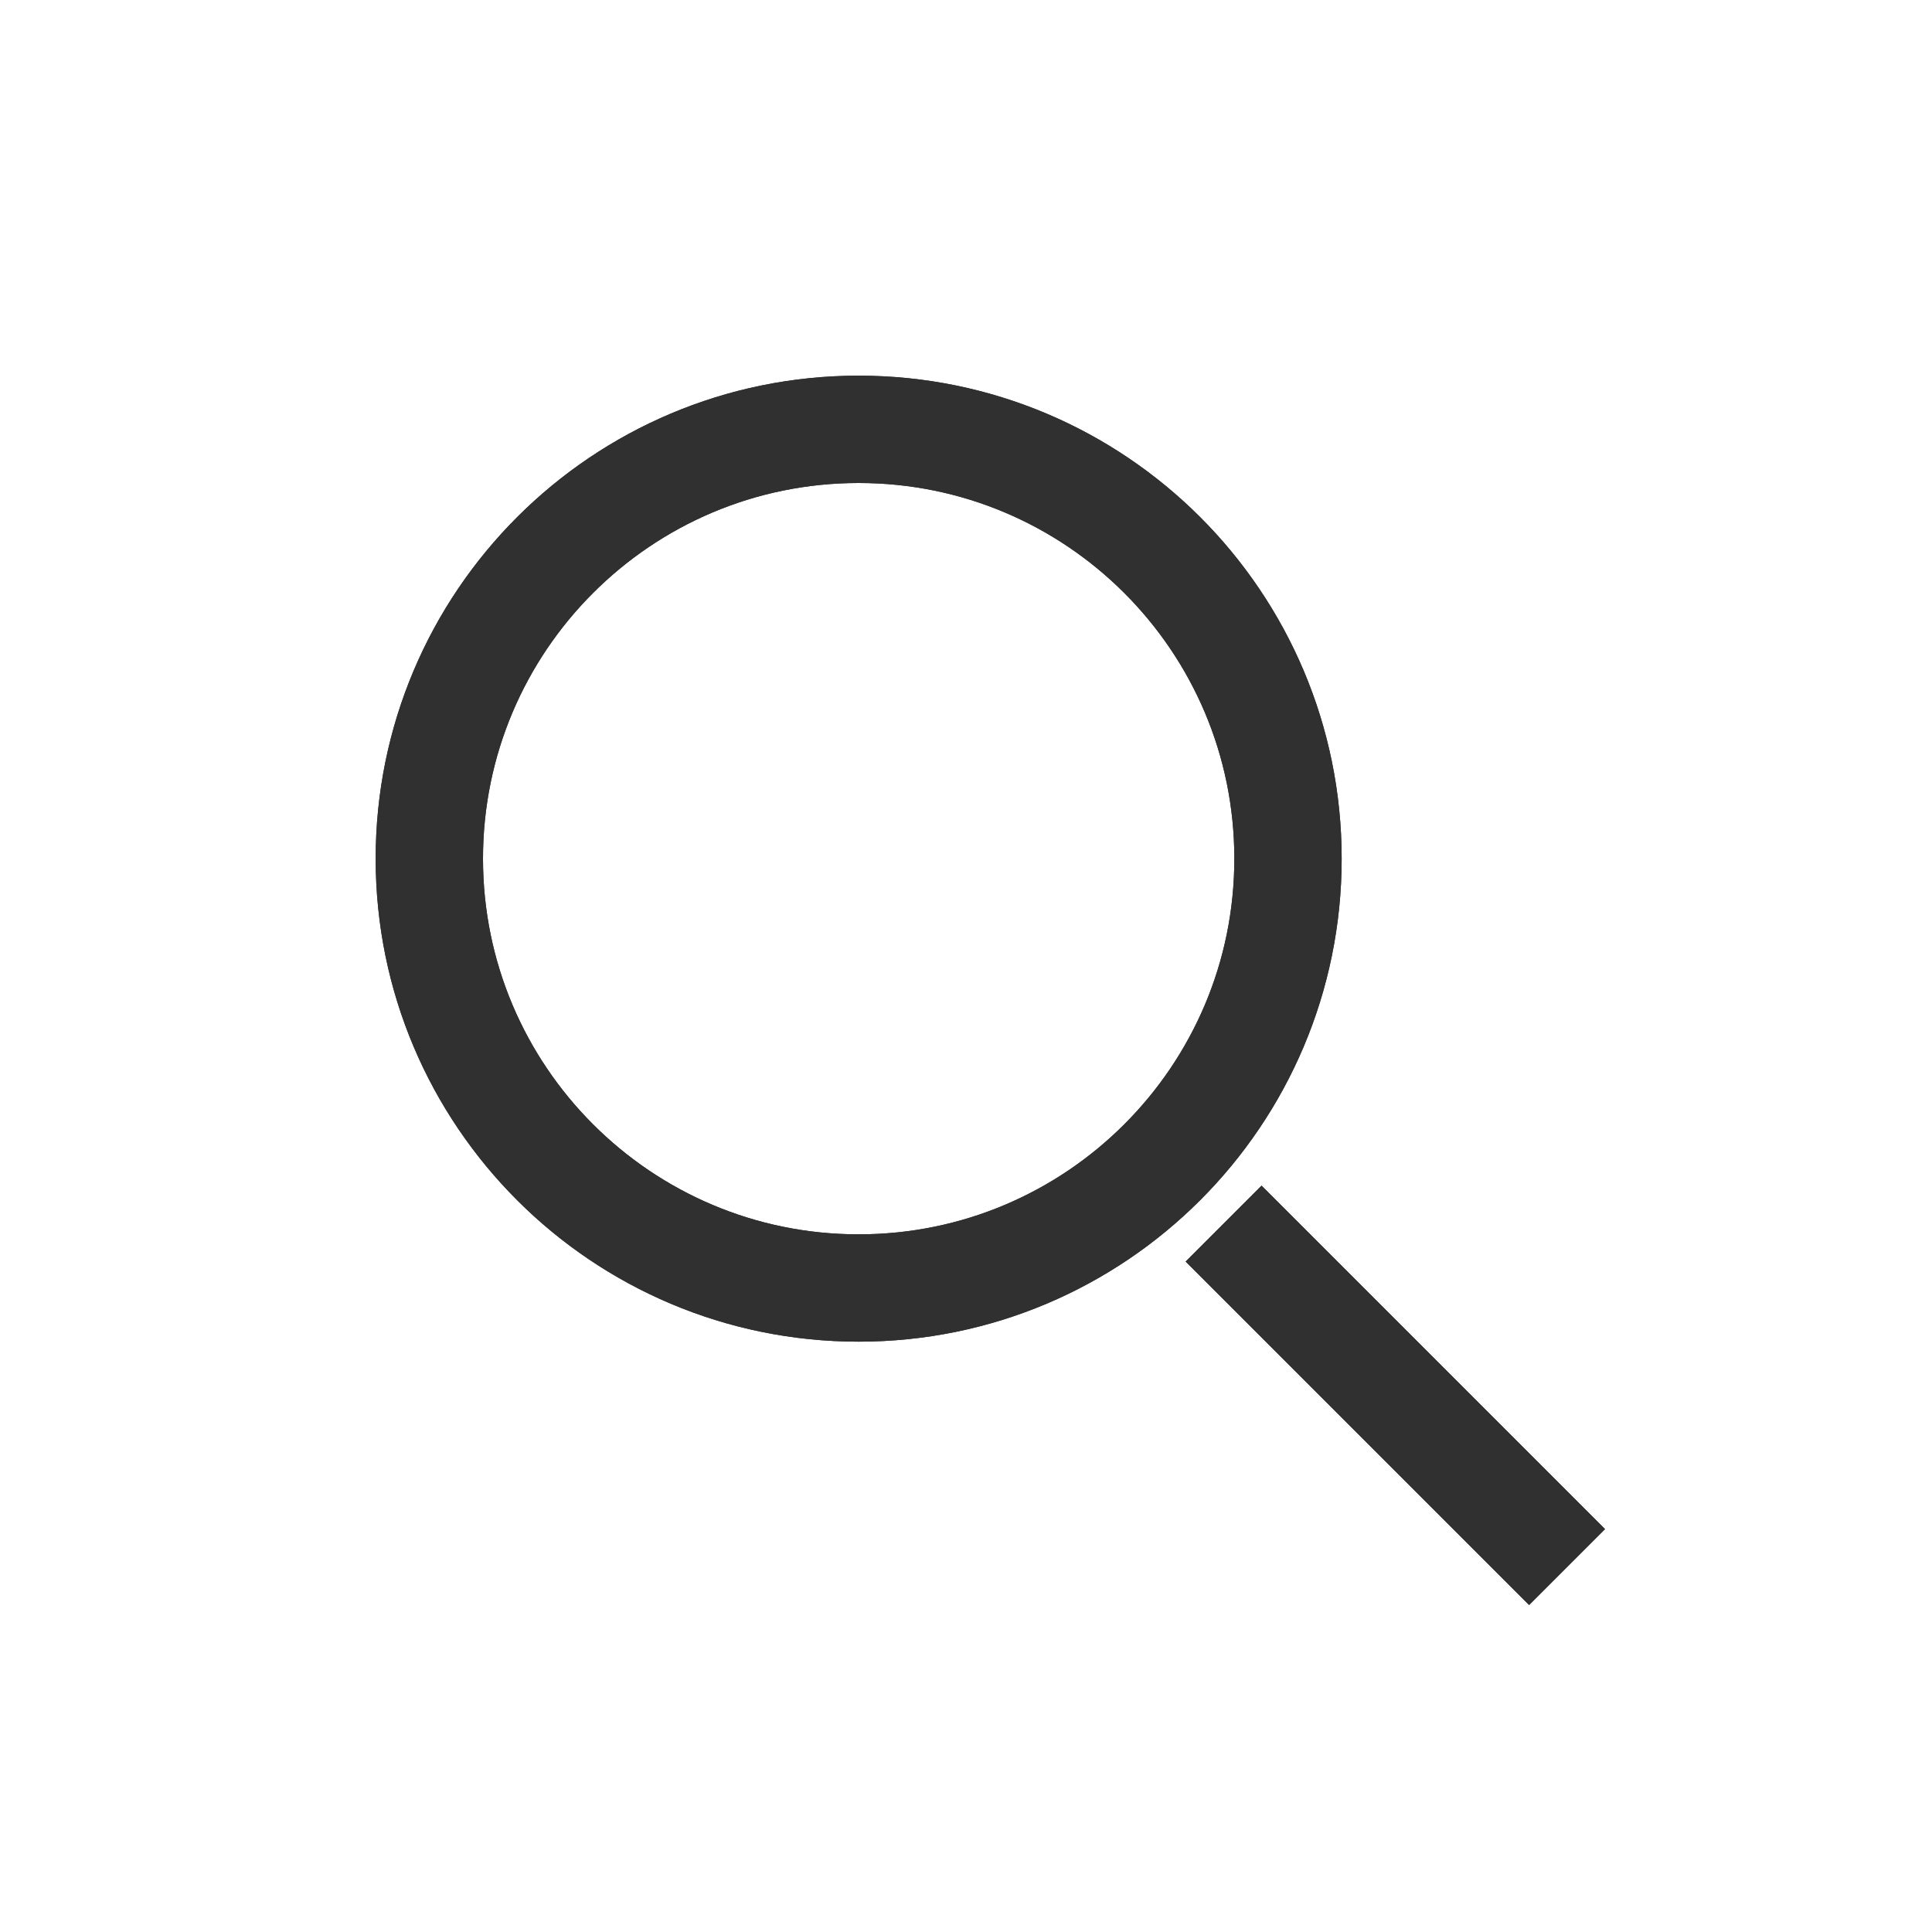
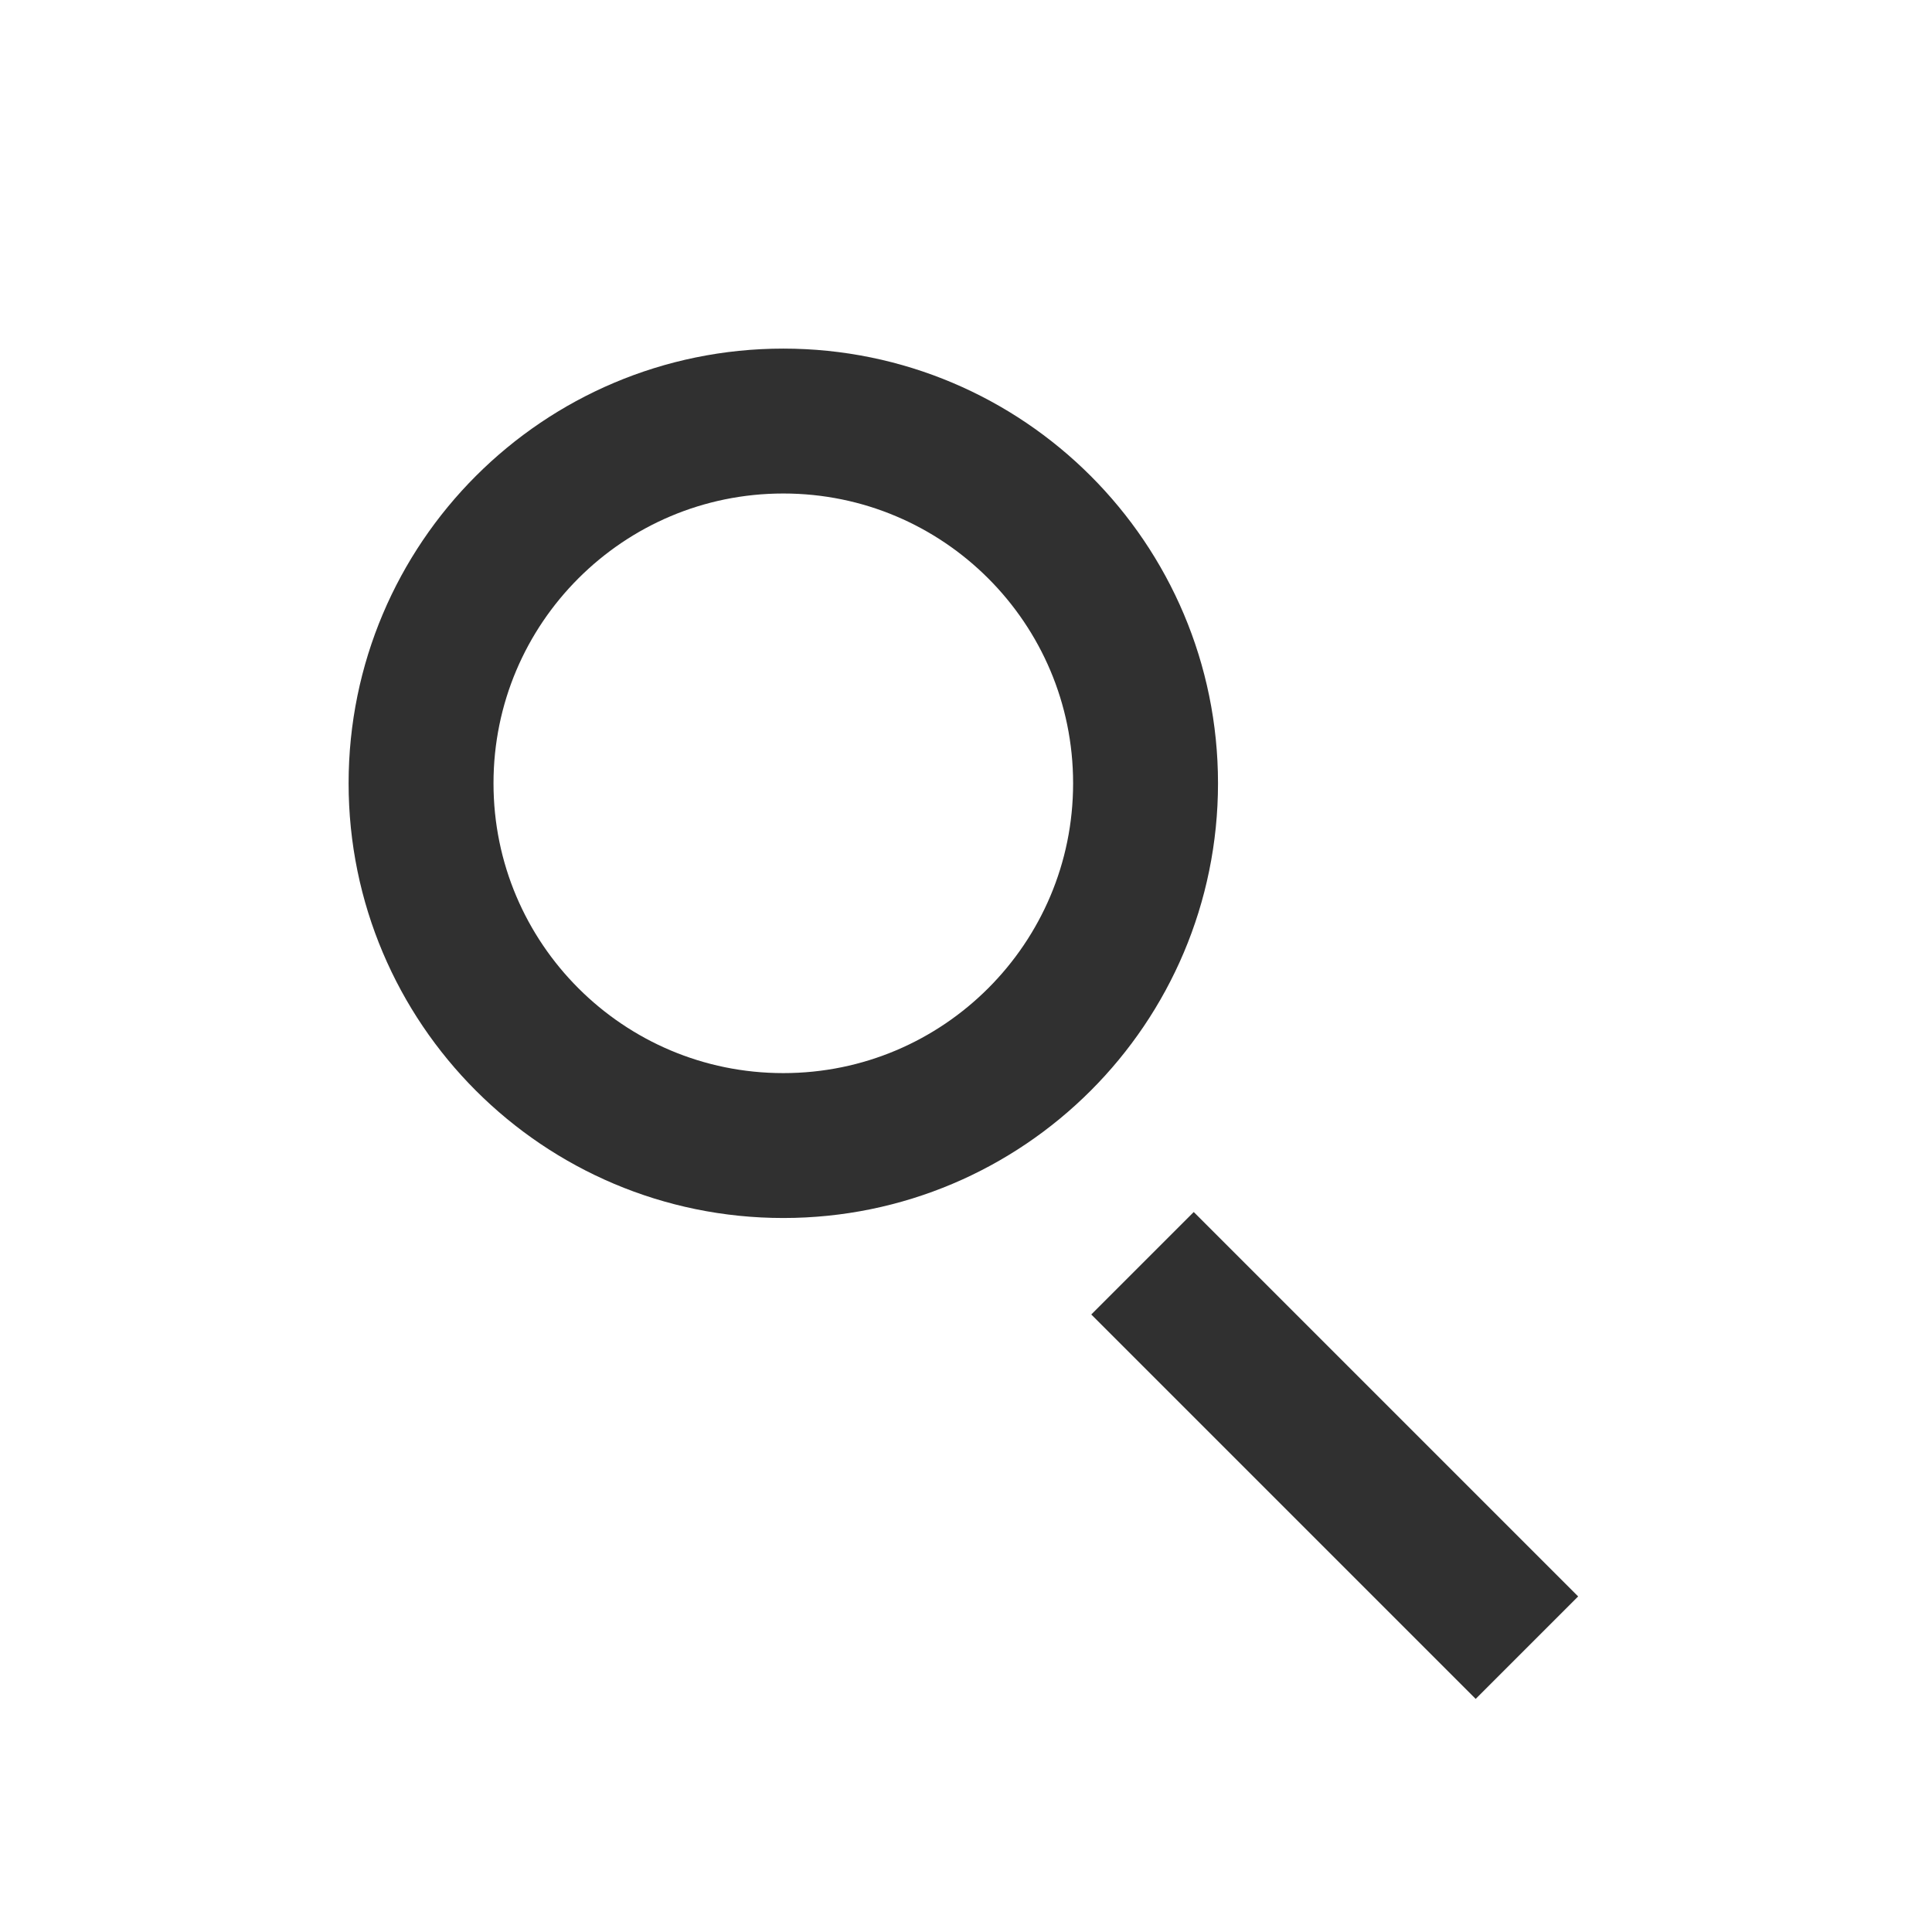
- <svg xmlns="http://www.w3.org/2000/svg" width="18px" height="18px" viewBox="0 0 18 18" version="1.1">
+ <svg xmlns="http://www.w3.org/2000/svg" width="16px" height="16px" viewBox="0 0 16 16" version="1.1">
  <defs />
  <g id="主窗口" stroke="none" stroke-width="1" fill="none" fill-rule="evenodd">
-     <g id="search" stroke="#303030">
-       <g id="search-" transform="translate(4, 4)">
-         <g>
-           <circle id="Oval-1" cx="4" cy="4" r="4" />
-           <path d="M7.4,7.4 L10.6,10.6" id="Line" />
-         </g>
-       </g>
-       <g id="search-" transform="translate(4, 4)">
-         <g>
-           <circle id="Oval-1" cx="4" cy="4" r="4" />
-           <path d="M7.4,7.4 L10.6,10.6" id="Line" />
-         </g>
+     <g id="search" stroke="#303030" stroke-width="1.2">
+       <g id="Group" transform="translate(3, 3)">
+         <ellipse id="Oval-1" cx="3.487" cy="3.487" rx="3" ry="3" />
+         <path d="M6.886,7.886 L9.221,10.221" id="Line" stroke-linecap="square" />
      </g>
    </g>
  </g>
</svg>
